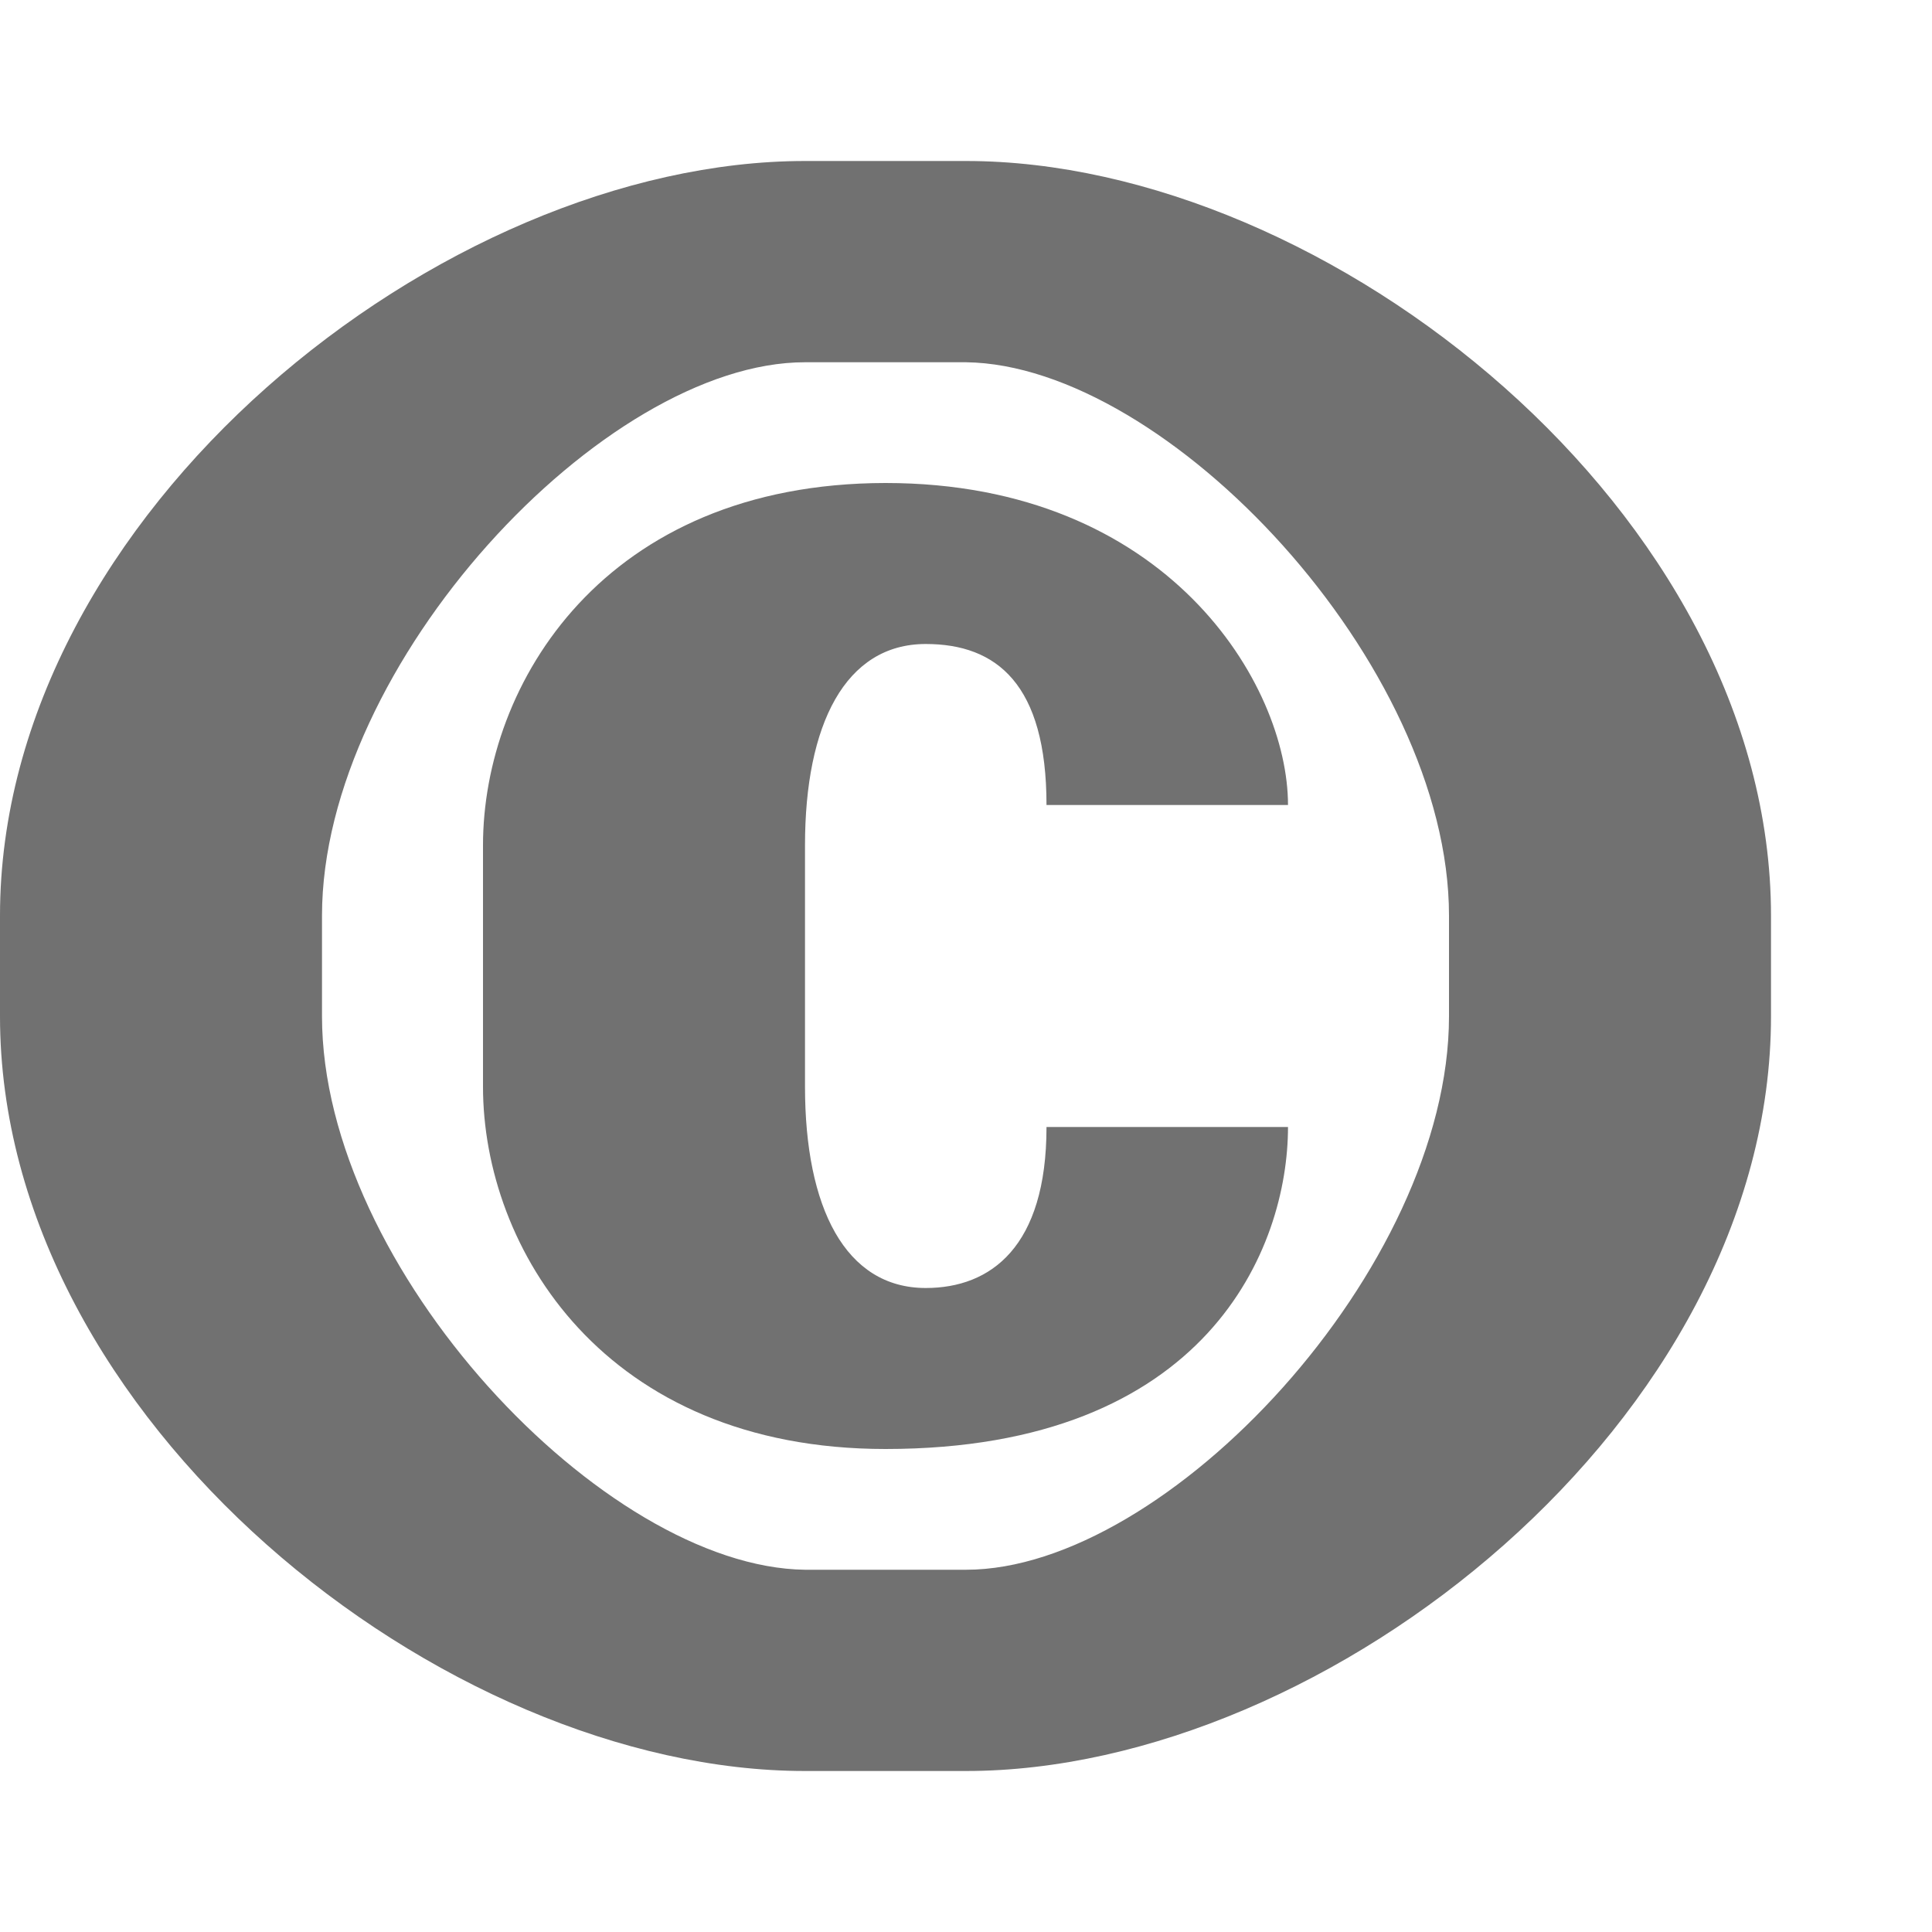
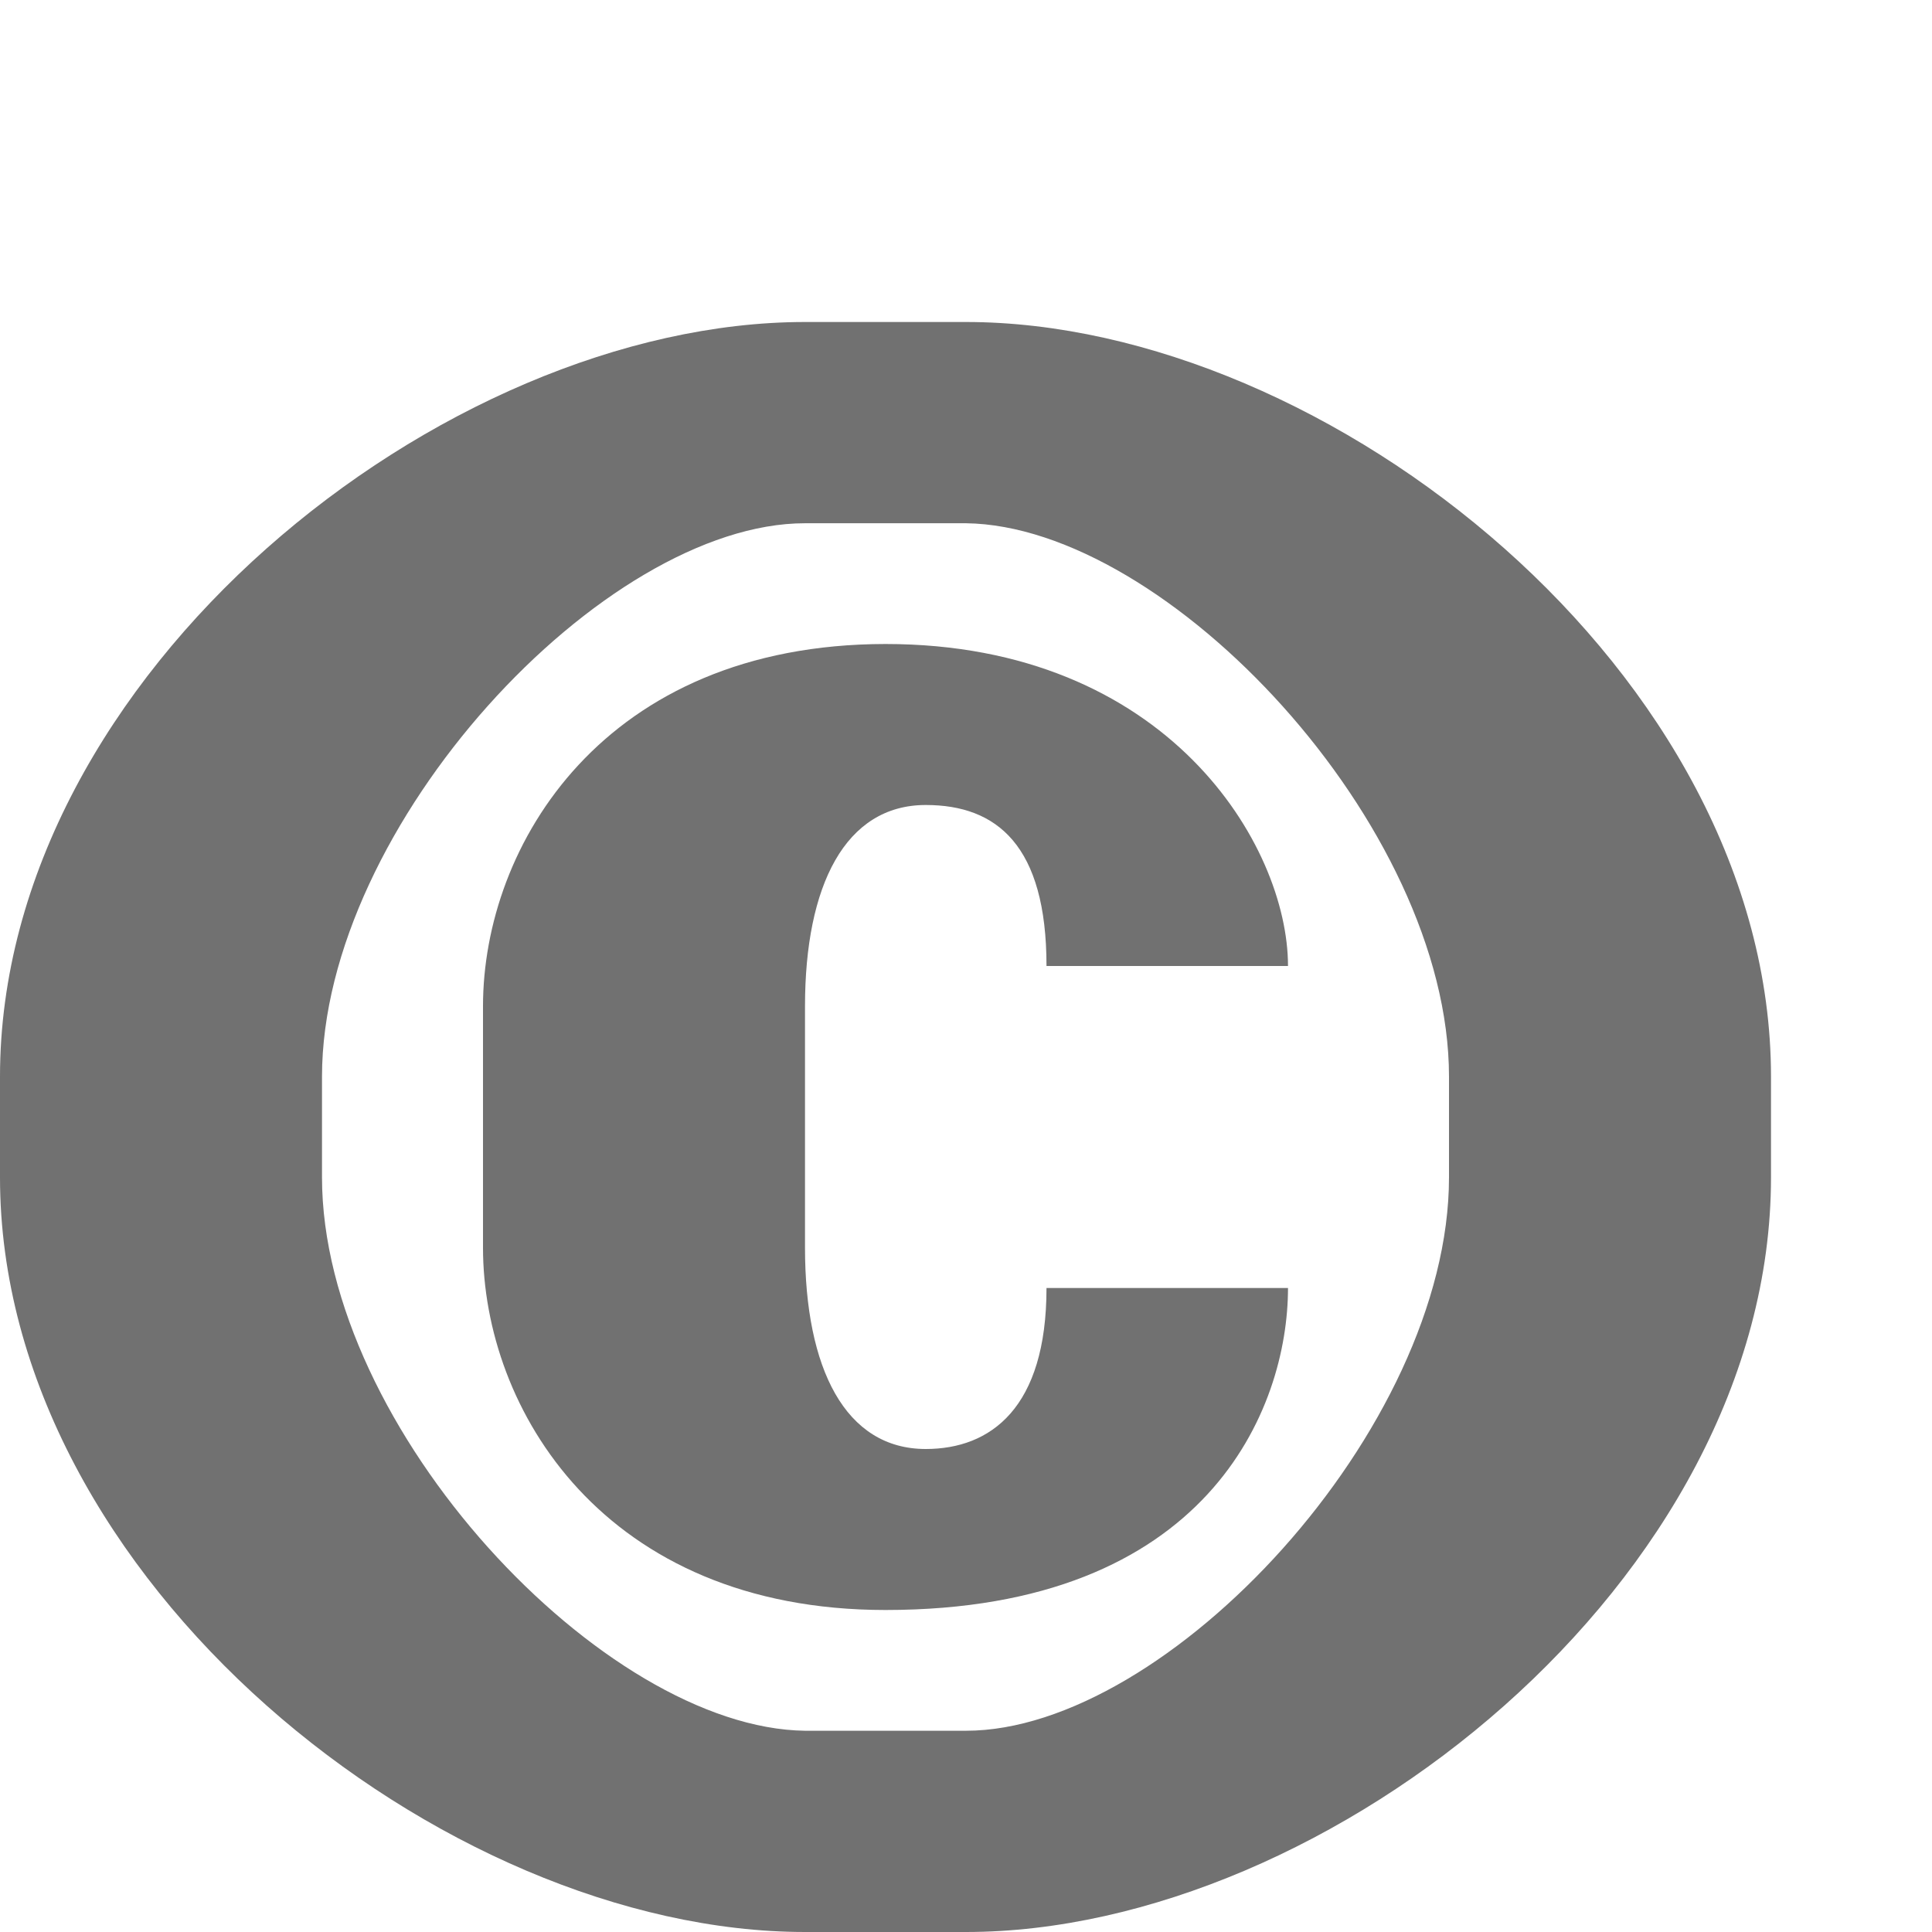
<svg xmlns="http://www.w3.org/2000/svg" width="1200" height="1200" viewBox="0 0 1200 1200" version="1.1" id="svg1" xml:space="preserve">
  <defs id="defs1" />
  <g id="layer1">
    <g id="layer1-8" transform="translate(100,300)">
-       <path id="path2-8-0" style="fill:#000000;fill-opacity:0.555;fill-rule:evenodd;stroke-width:1.118" d="m 500,675 c 125,0 300,-187.5 300,-343.75 v -62.5 C 800,112.5 624.993,-73.404 500,-75 H 400 C 275,-75 100,112.5 100,268.75 v 62.5 C 100,487.5 275.007,673.404 400,675 Z M 400,800 C 175,800 -100,581.25 -100,331.25 v -62.5 C -100,18.75 175,-200 400,-200 h 100 c 225,0 500,218.75 500,468.75 v 62.5 C 1000,581.25 725,800 500,800 Z" />
-       <path id="path2" style="fill:#000000;fill-opacity:0.555;fill-rule:evenodd;stroke-width:1" d="M 700,200 C 700,125 625,0 450,0 275,0.185 200,125 200,225 v 150 c 0,100 75,225 250,225 200,0 250,-125 250,-200 H 550 c 0,74.614 -34.734,100 -75,100 -50,0 -75,-50 -75,-125 V 225 c 0,-75 25,-125 75,-125 44.082,0 75,25 75,100 z" />
+       <path id="path2-8-0" style="fill:#000000;fill-opacity:0.555;fill-rule:evenodd;stroke-width:1.118" d="m 500,775 c 125,0 300,-187.5 300,-343.75 v -62.5 C 800,212.5 624.993,26.596 500,25 H 400 C 275,25 100,212.5 100,368.75 v 62.5 C 100,587.5 275.007,773.404 400,775 Z M 400,900 C 175,900 -100,681.25 -100,431.25 v -62.5 C -100,118.75 175,-100 400,-100 h 100 c 225,0 500,218.75 500,468.75 v 62.5 C 1000,681.25 725,900 500,900 Z" />
+       <path id="path2" style="fill:#000000;fill-opacity:0.555;fill-rule:evenodd;stroke-width:1" d="M 700,300 C 700,225 625,100 450,100 275,100.185 200,225 200,325 v 150 c 0,100 75,225 250,225 200,0 250,-125 250,-200 H 550 c 0,74.614 -34.734,100 -75,100 -50,0 -75,-50 -75,-125 V 325 c 0,-75 25,-125 75,-125 44.082,0 75,25 75,100 z" />
    </g>
  </g>
</svg>
